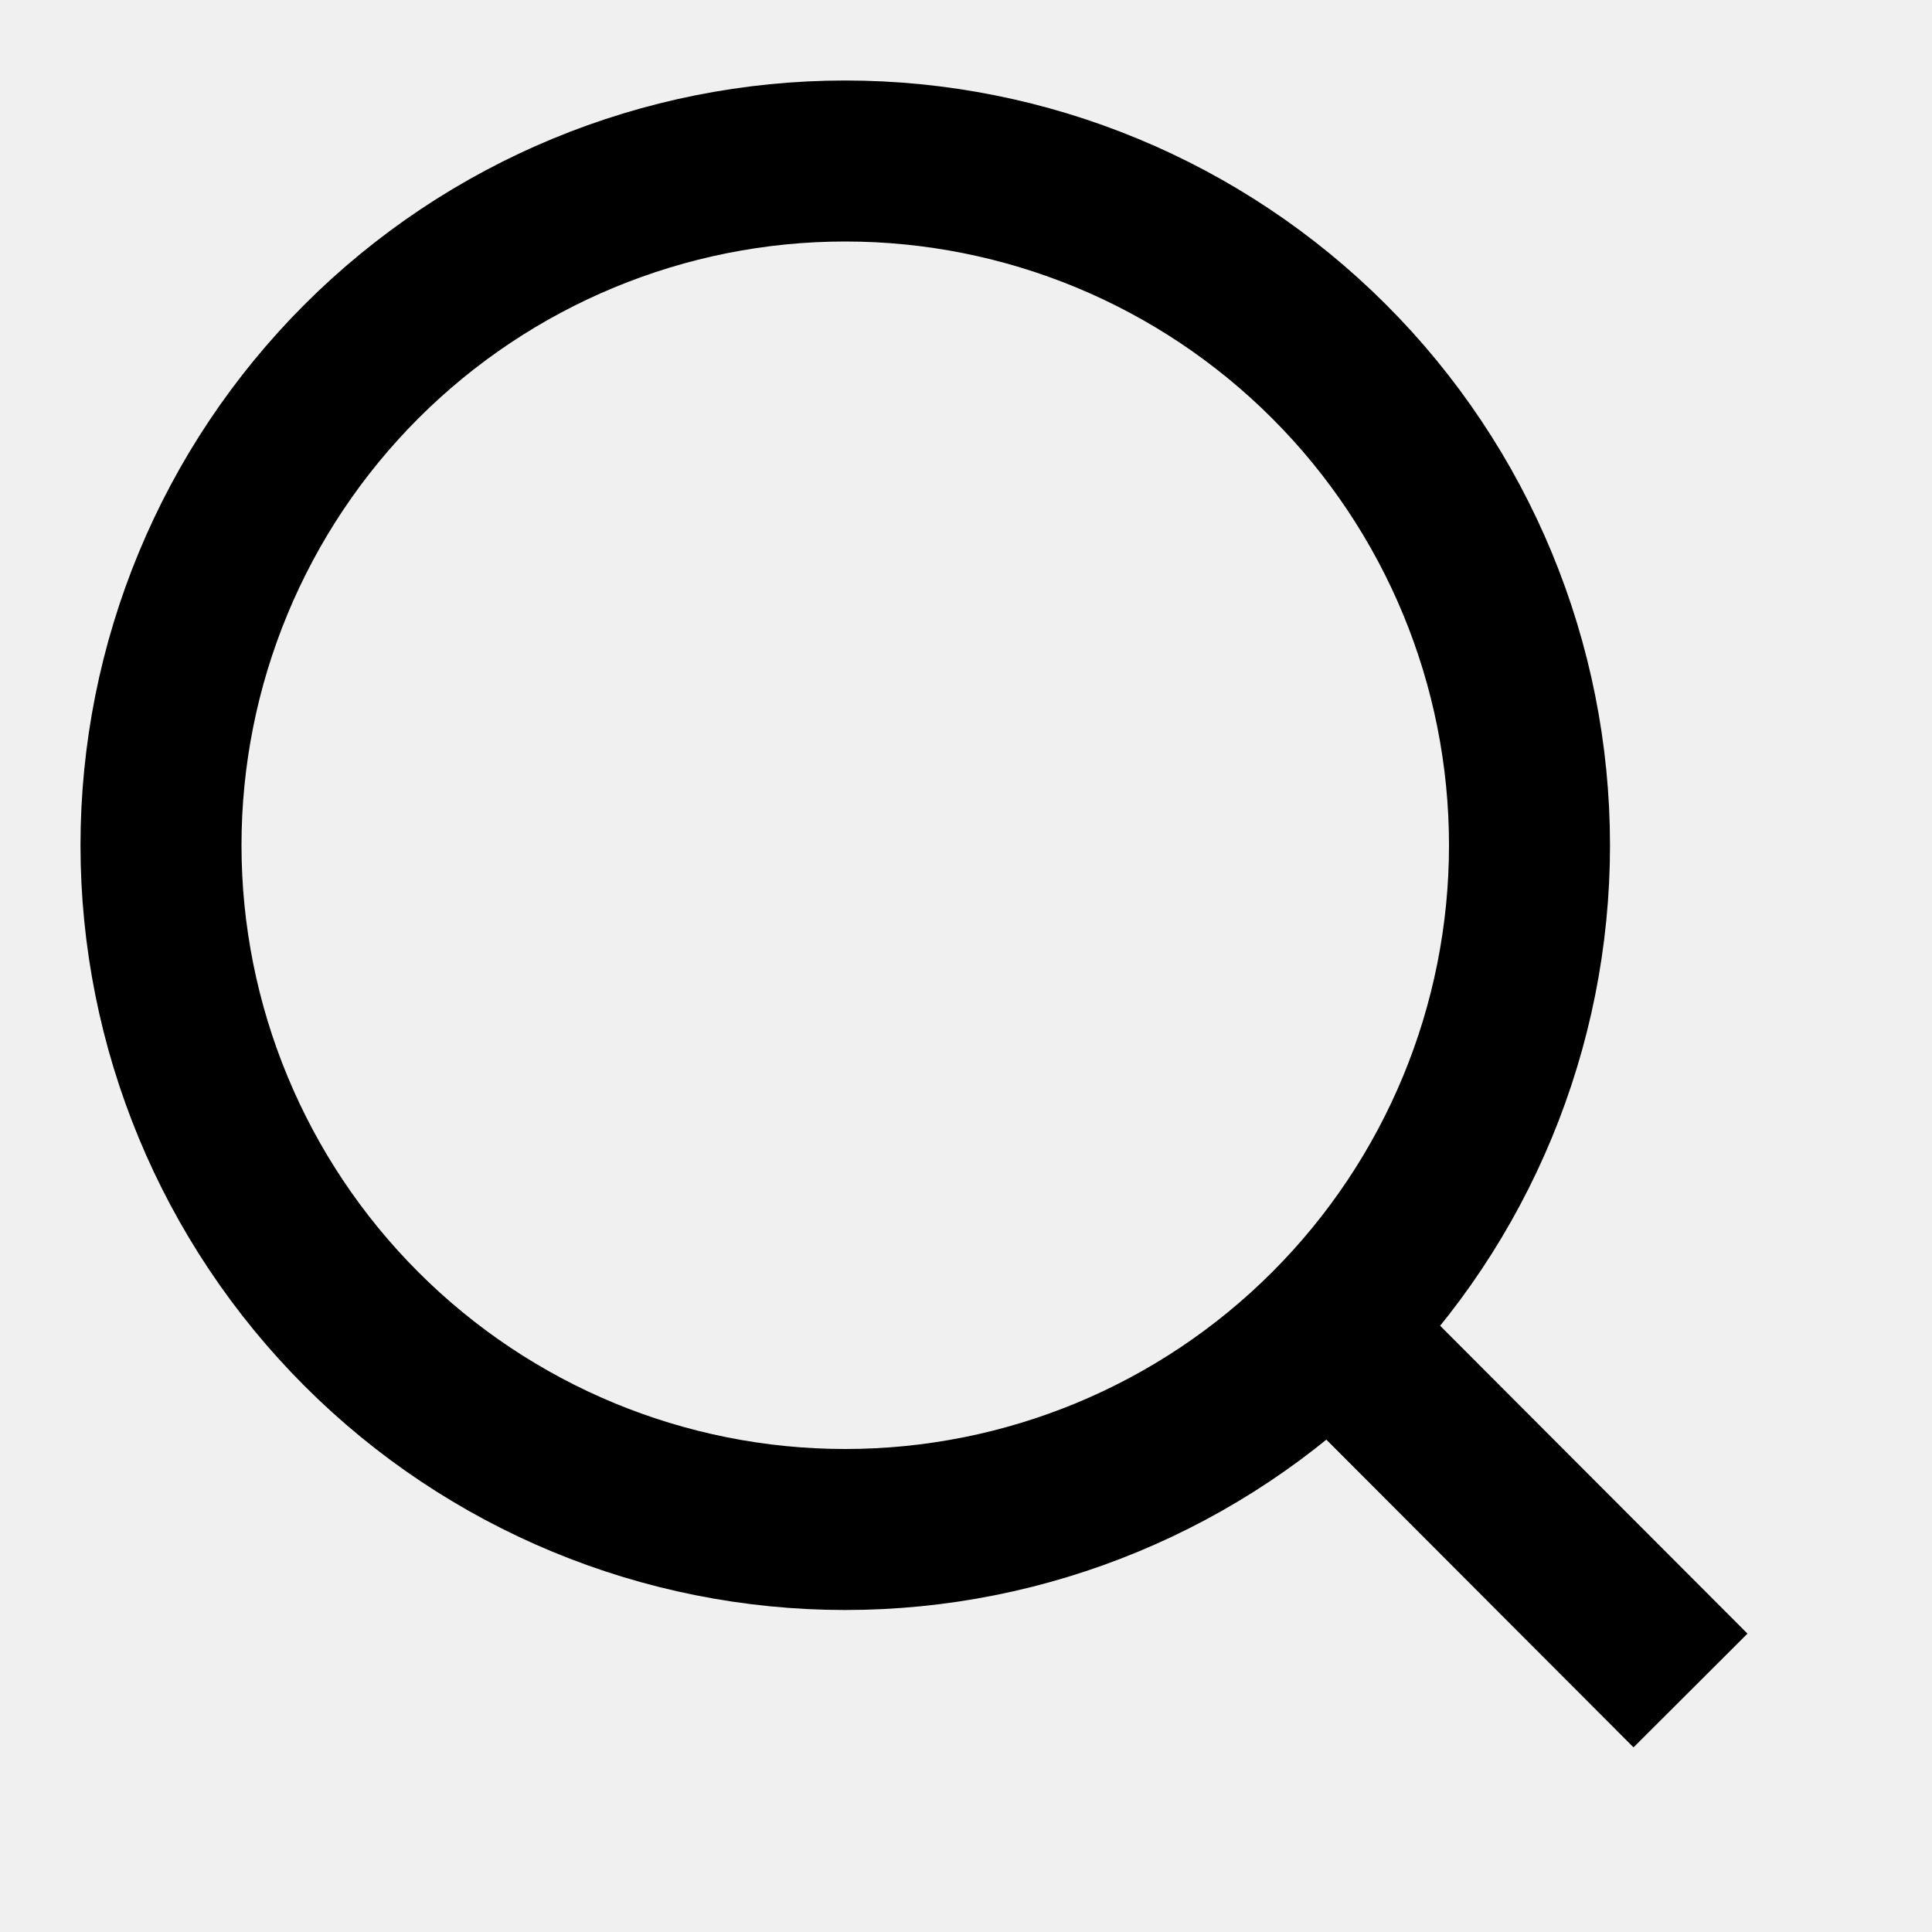
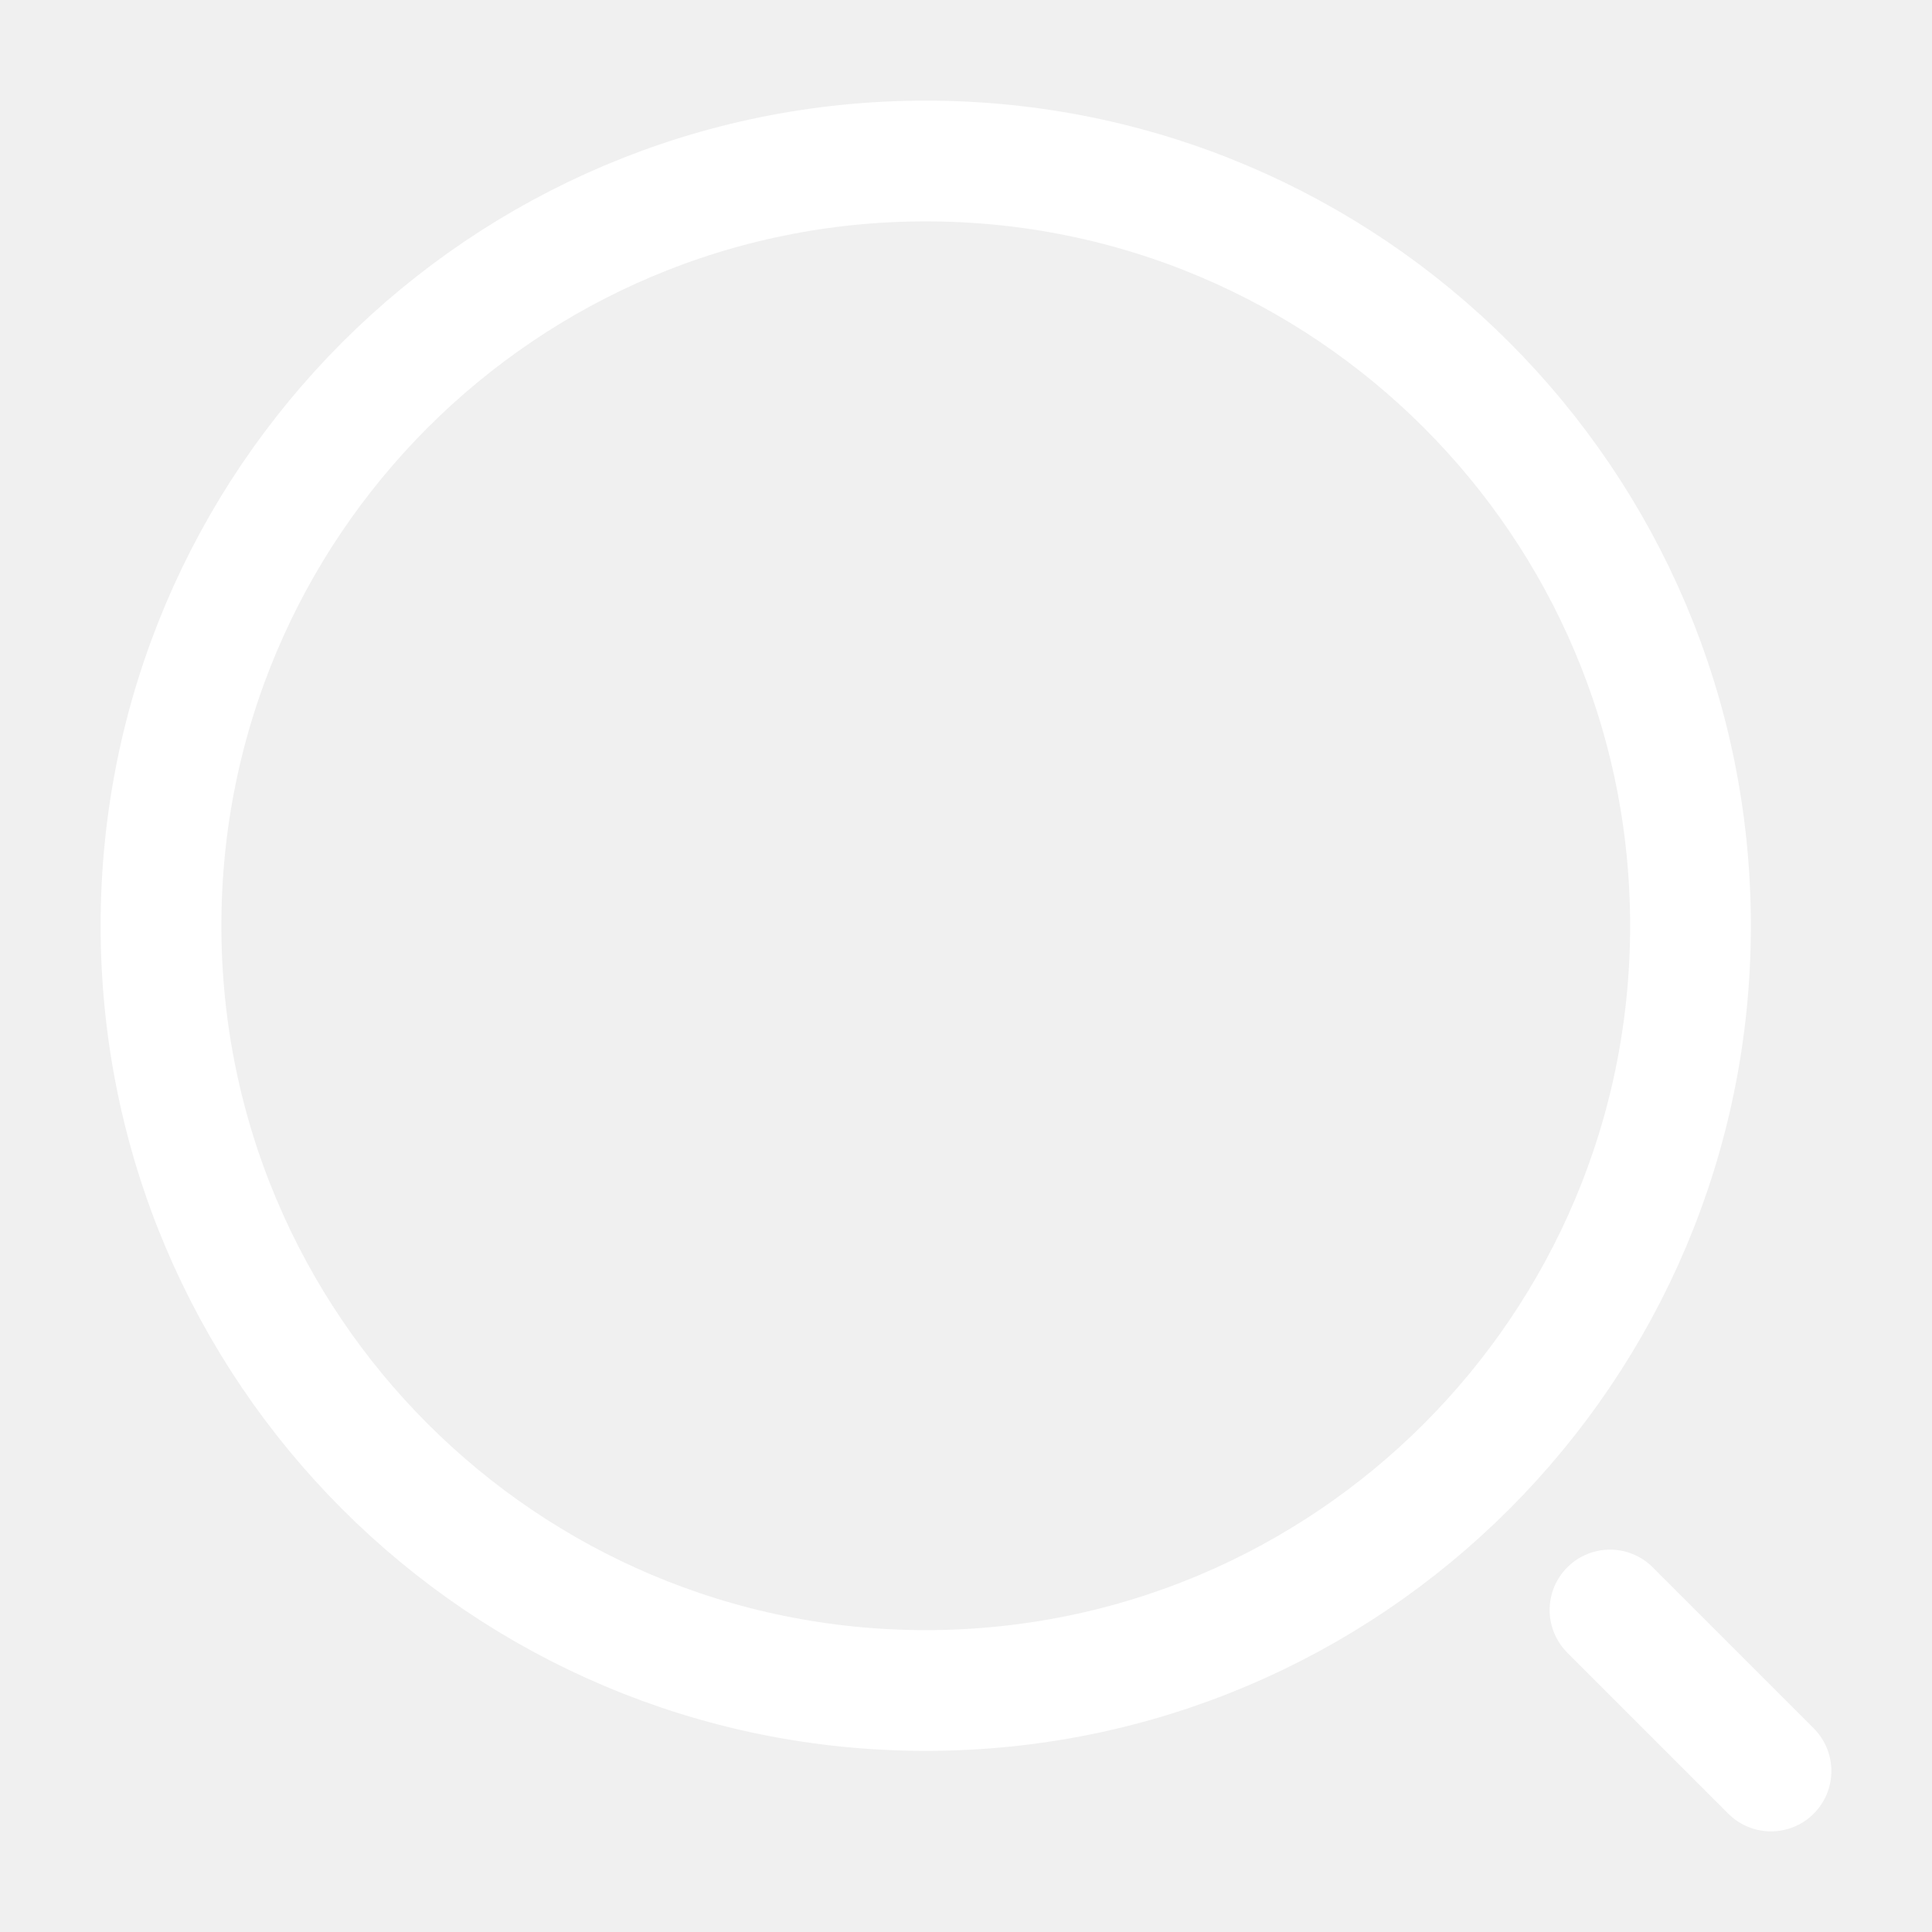
<svg xmlns="http://www.w3.org/2000/svg" width="24" height="24" viewBox="0 0 24 24" fill="none">
-   <path d="M21 21L16.514 16.506L21 21ZM19 10.5C19 12.754 18.105 14.916 16.51 16.51C14.916 18.105 12.754 19 10.5 19C8.246 19 6.084 18.105 4.49 16.51C2.896 14.916 2 12.754 2 10.5C2 8.246 2.896 6.084 4.49 4.49C6.084 2.896 8.246 2 10.5 2C12.754 2 14.916 2.896 16.51 4.49C18.105 6.084 19 8.246 19 10.5V10.5Z" stroke="black" stroke-width="2" stroke-linecap="round" />
+   <path d="M11.5 21C16.747 21 21 16.747 21 11.5C21 6.253 16.747 2 11.5 2C6.253 2 2 6.253 2 11.5C2 16.747 6.253 21 11.5 21Z" stroke="white" stroke-width="1.5" stroke-linecap="round" stroke-linejoin="round" />
+   <path d="M22 22L20 20" stroke="white" stroke-width="1.5" stroke-linecap="round" stroke-linejoin="round" />
</svg>
